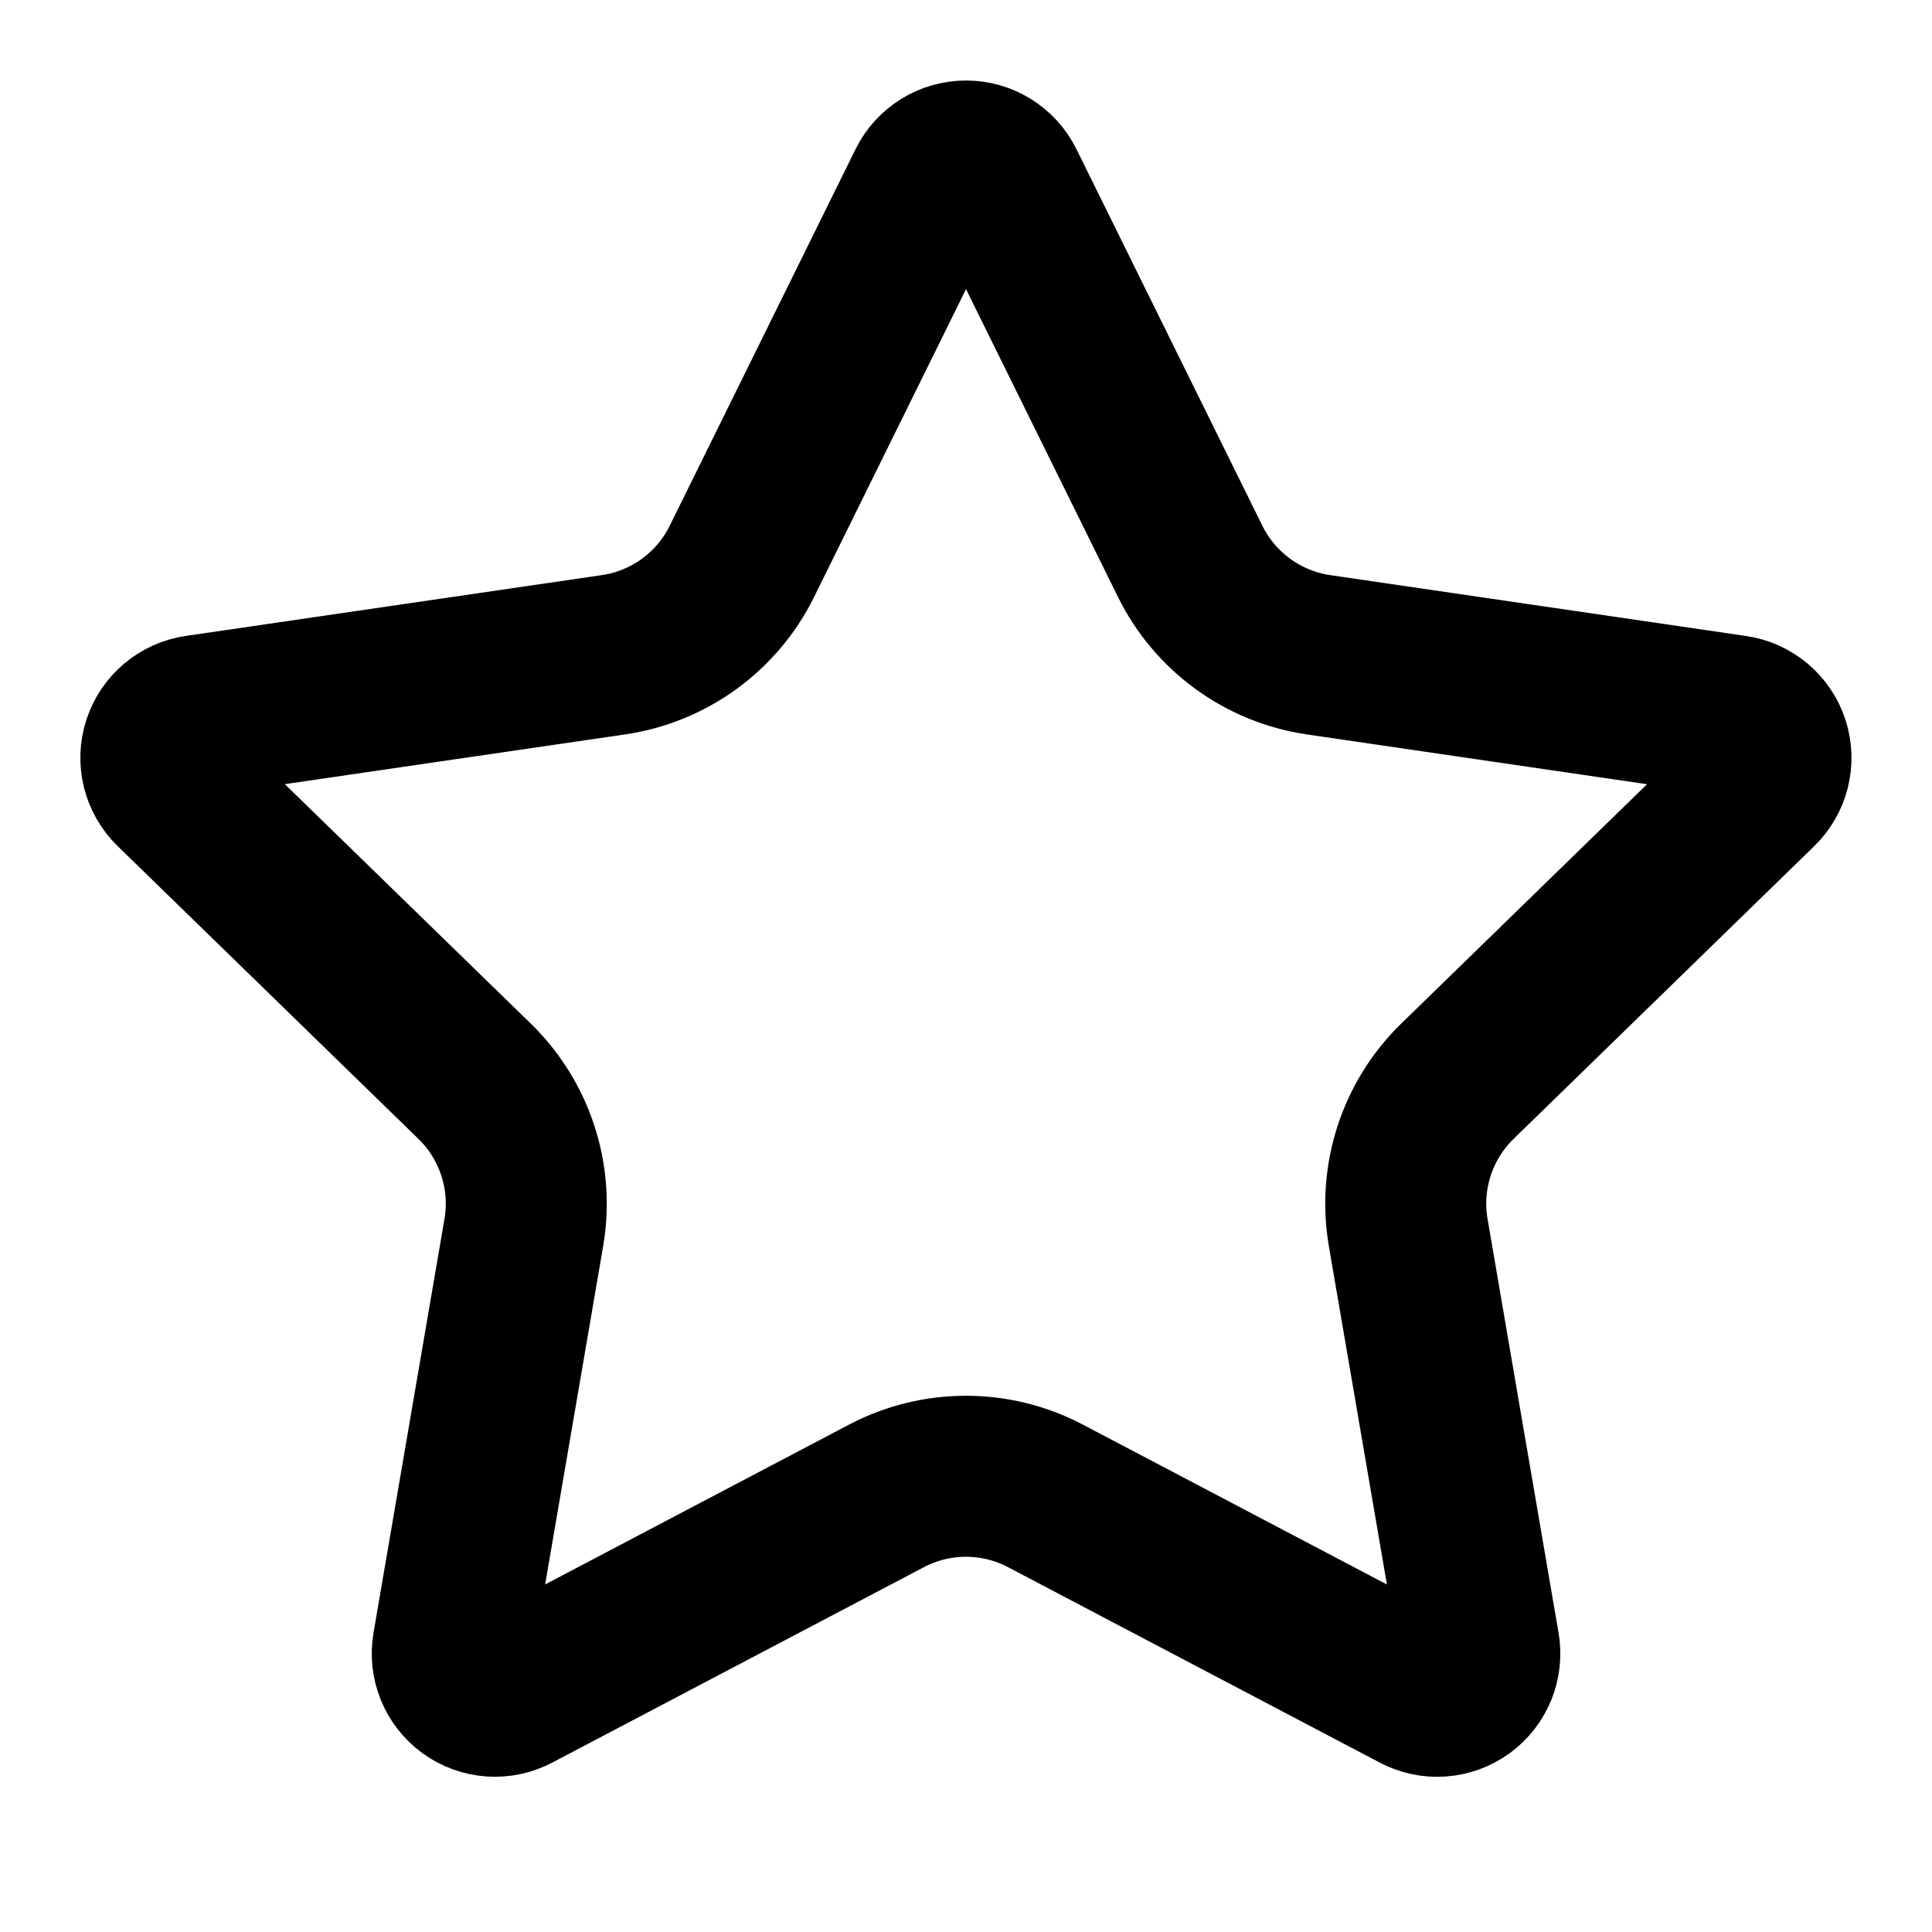
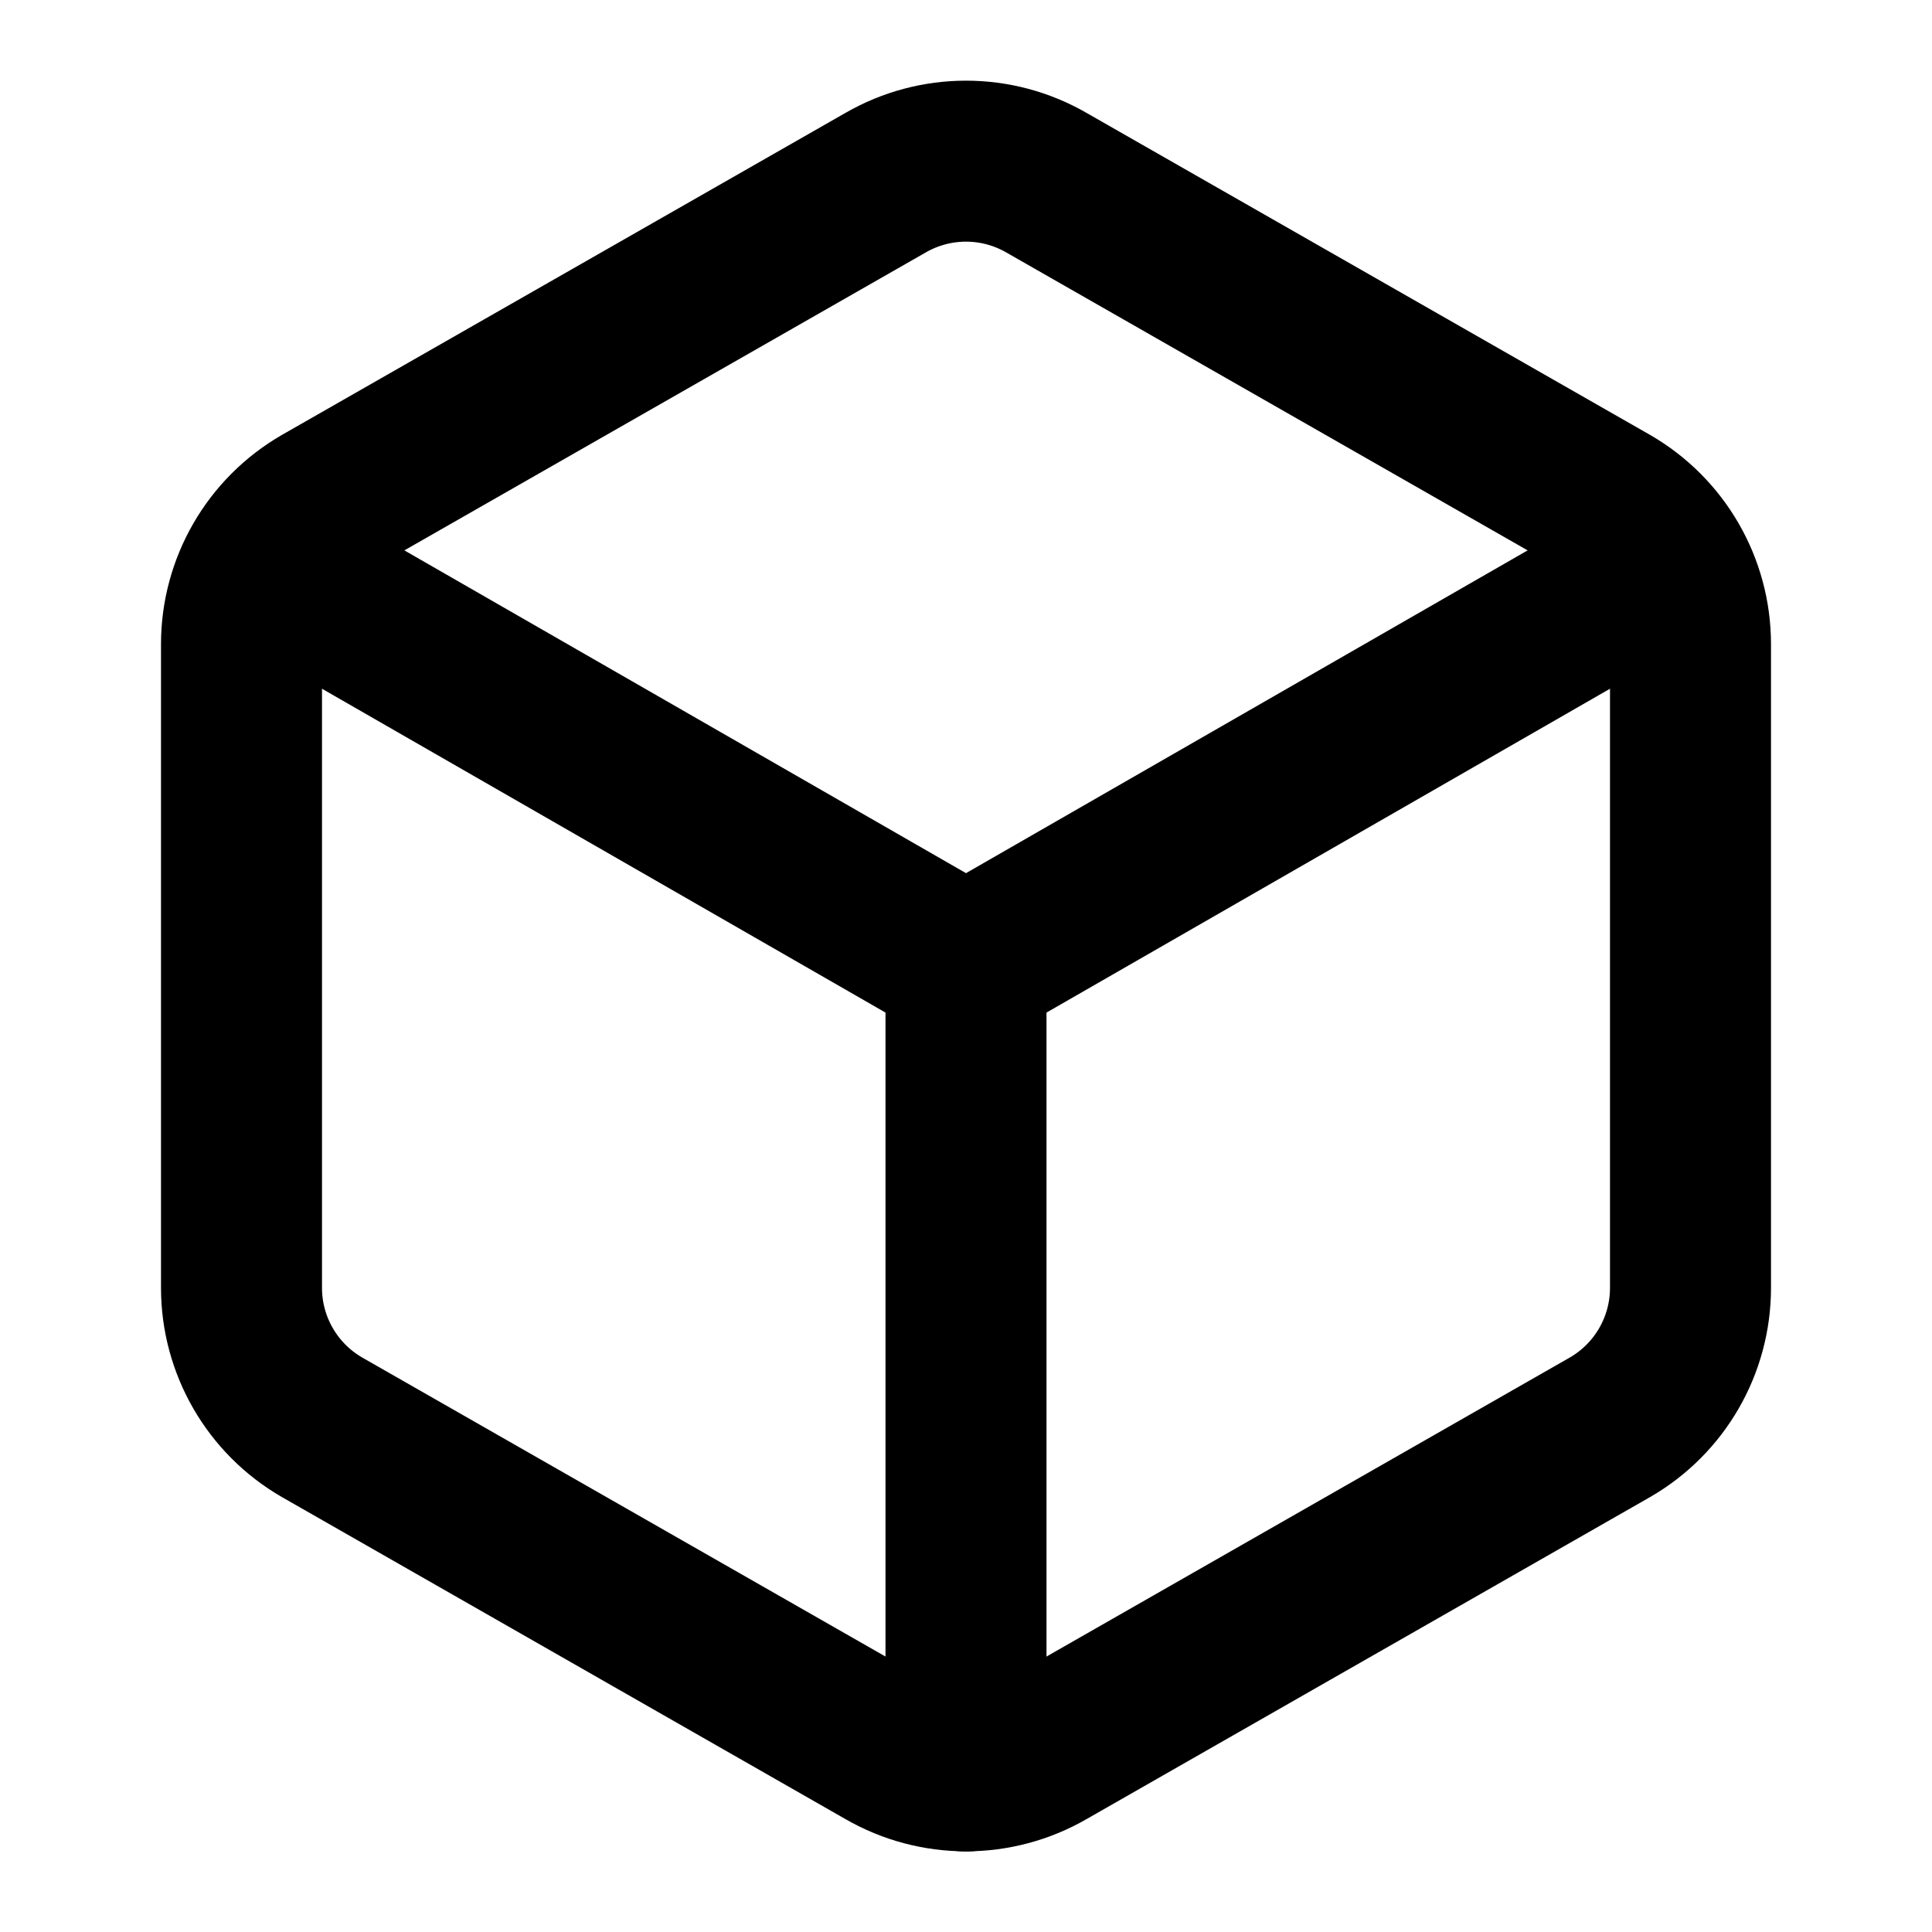
<svg xmlns="http://www.w3.org/2000/svg" width="24" height="24" viewBox="0 0 24 24" fill="none" stroke="currentColor" stroke-width="2" stroke-linecap="round" stroke-linejoin="round">
-   <path d="M11.525 2.295a.53.53 0 0 1 .95 0l2.31 4.679a2.123 2.123 0 0 0 1.595 1.16l5.166.756a.53.53 0 0 1 .294.904l-3.736 3.638a2.123 2.123 0 0 0-.611 1.878l.882 5.14a.53.53 0 0 1-.771.56l-4.618-2.428a2.122 2.122 0 0 0-1.973 0L6.396 21.01a.53.53 0 0 1-.77-.56l.881-5.139a2.122 2.122 0 0 0-.611-1.879L2.16 9.795a.53.53 0 0 1 .294-.906l5.165-.755a2.122 2.122 0 0 0 1.597-1.16z" />
+   <path d="M21 8a2 2 0 0 0-1-1.73l-7-4a2 2 0 0 0-2 0l-7 4A2 2 0 0 0 3 8v8a2 2 0 0 0 1 1.73l7 4a2 2 0 0 0 2 0l7-4A2 2 0 0 0 21 16Z" />
+   <path d="m3.3 7 8.7 5 8.7-5" />
+   <path d="M12 22V12" />
</svg>
